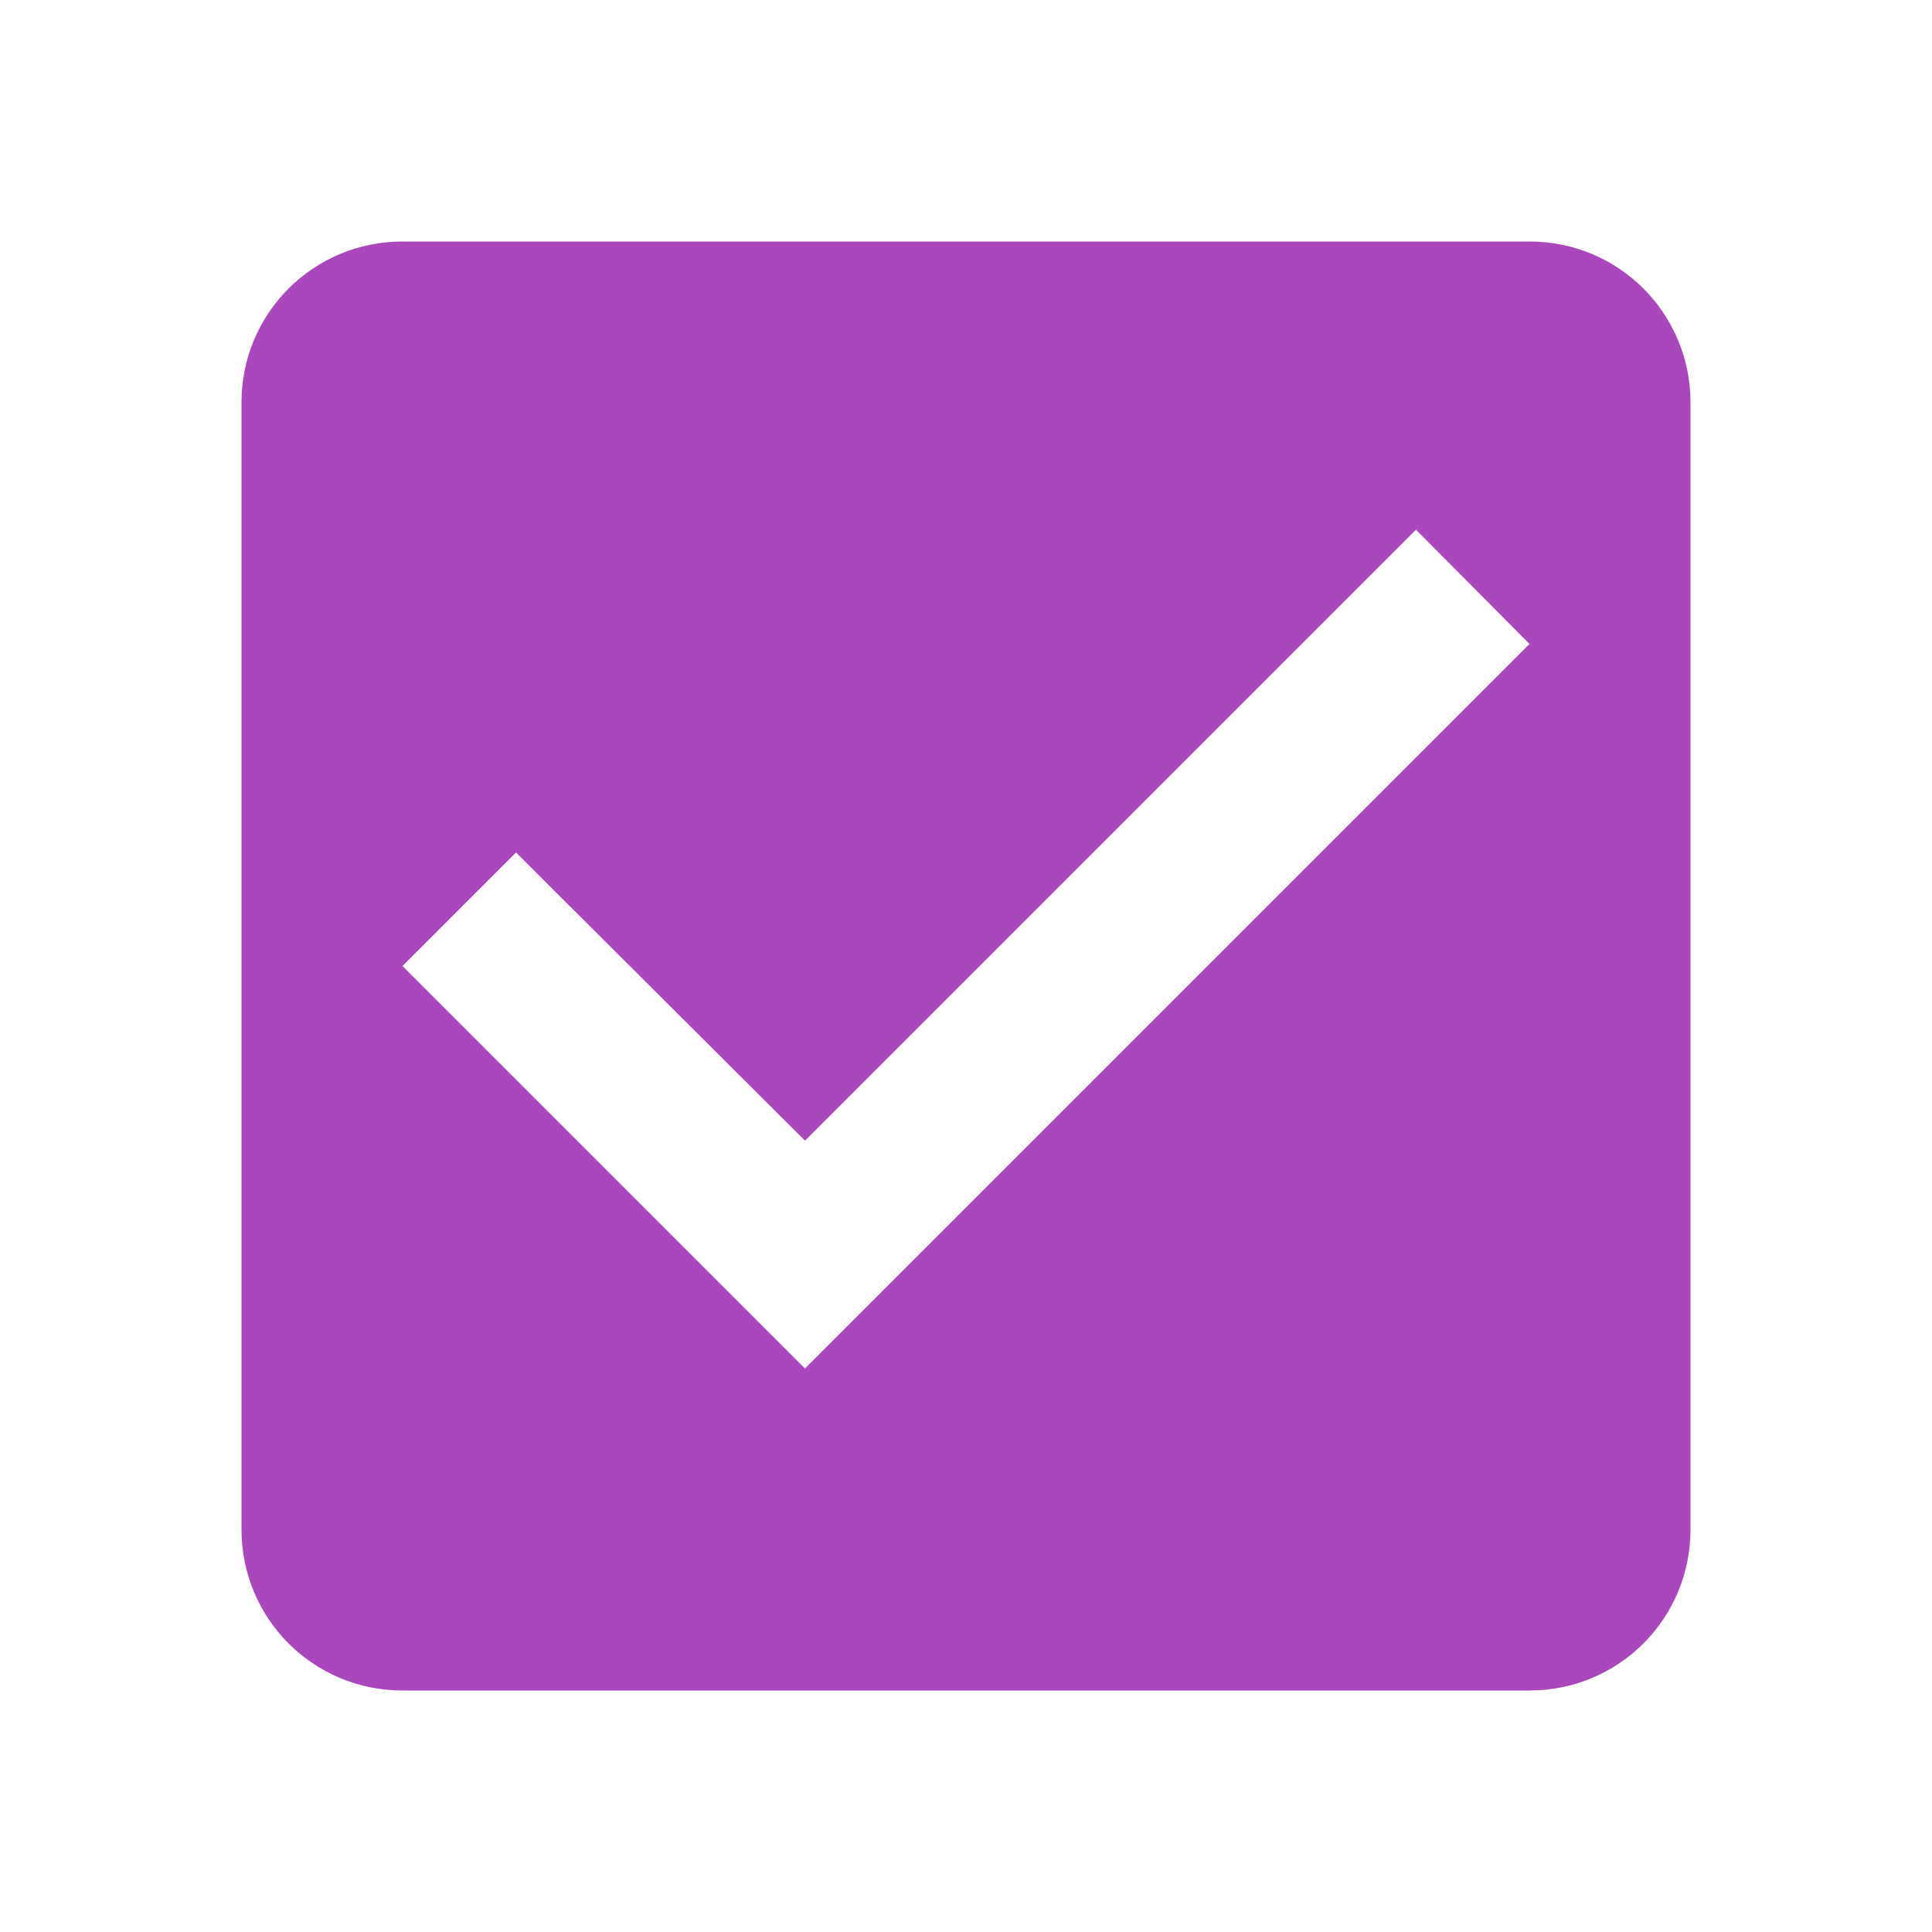
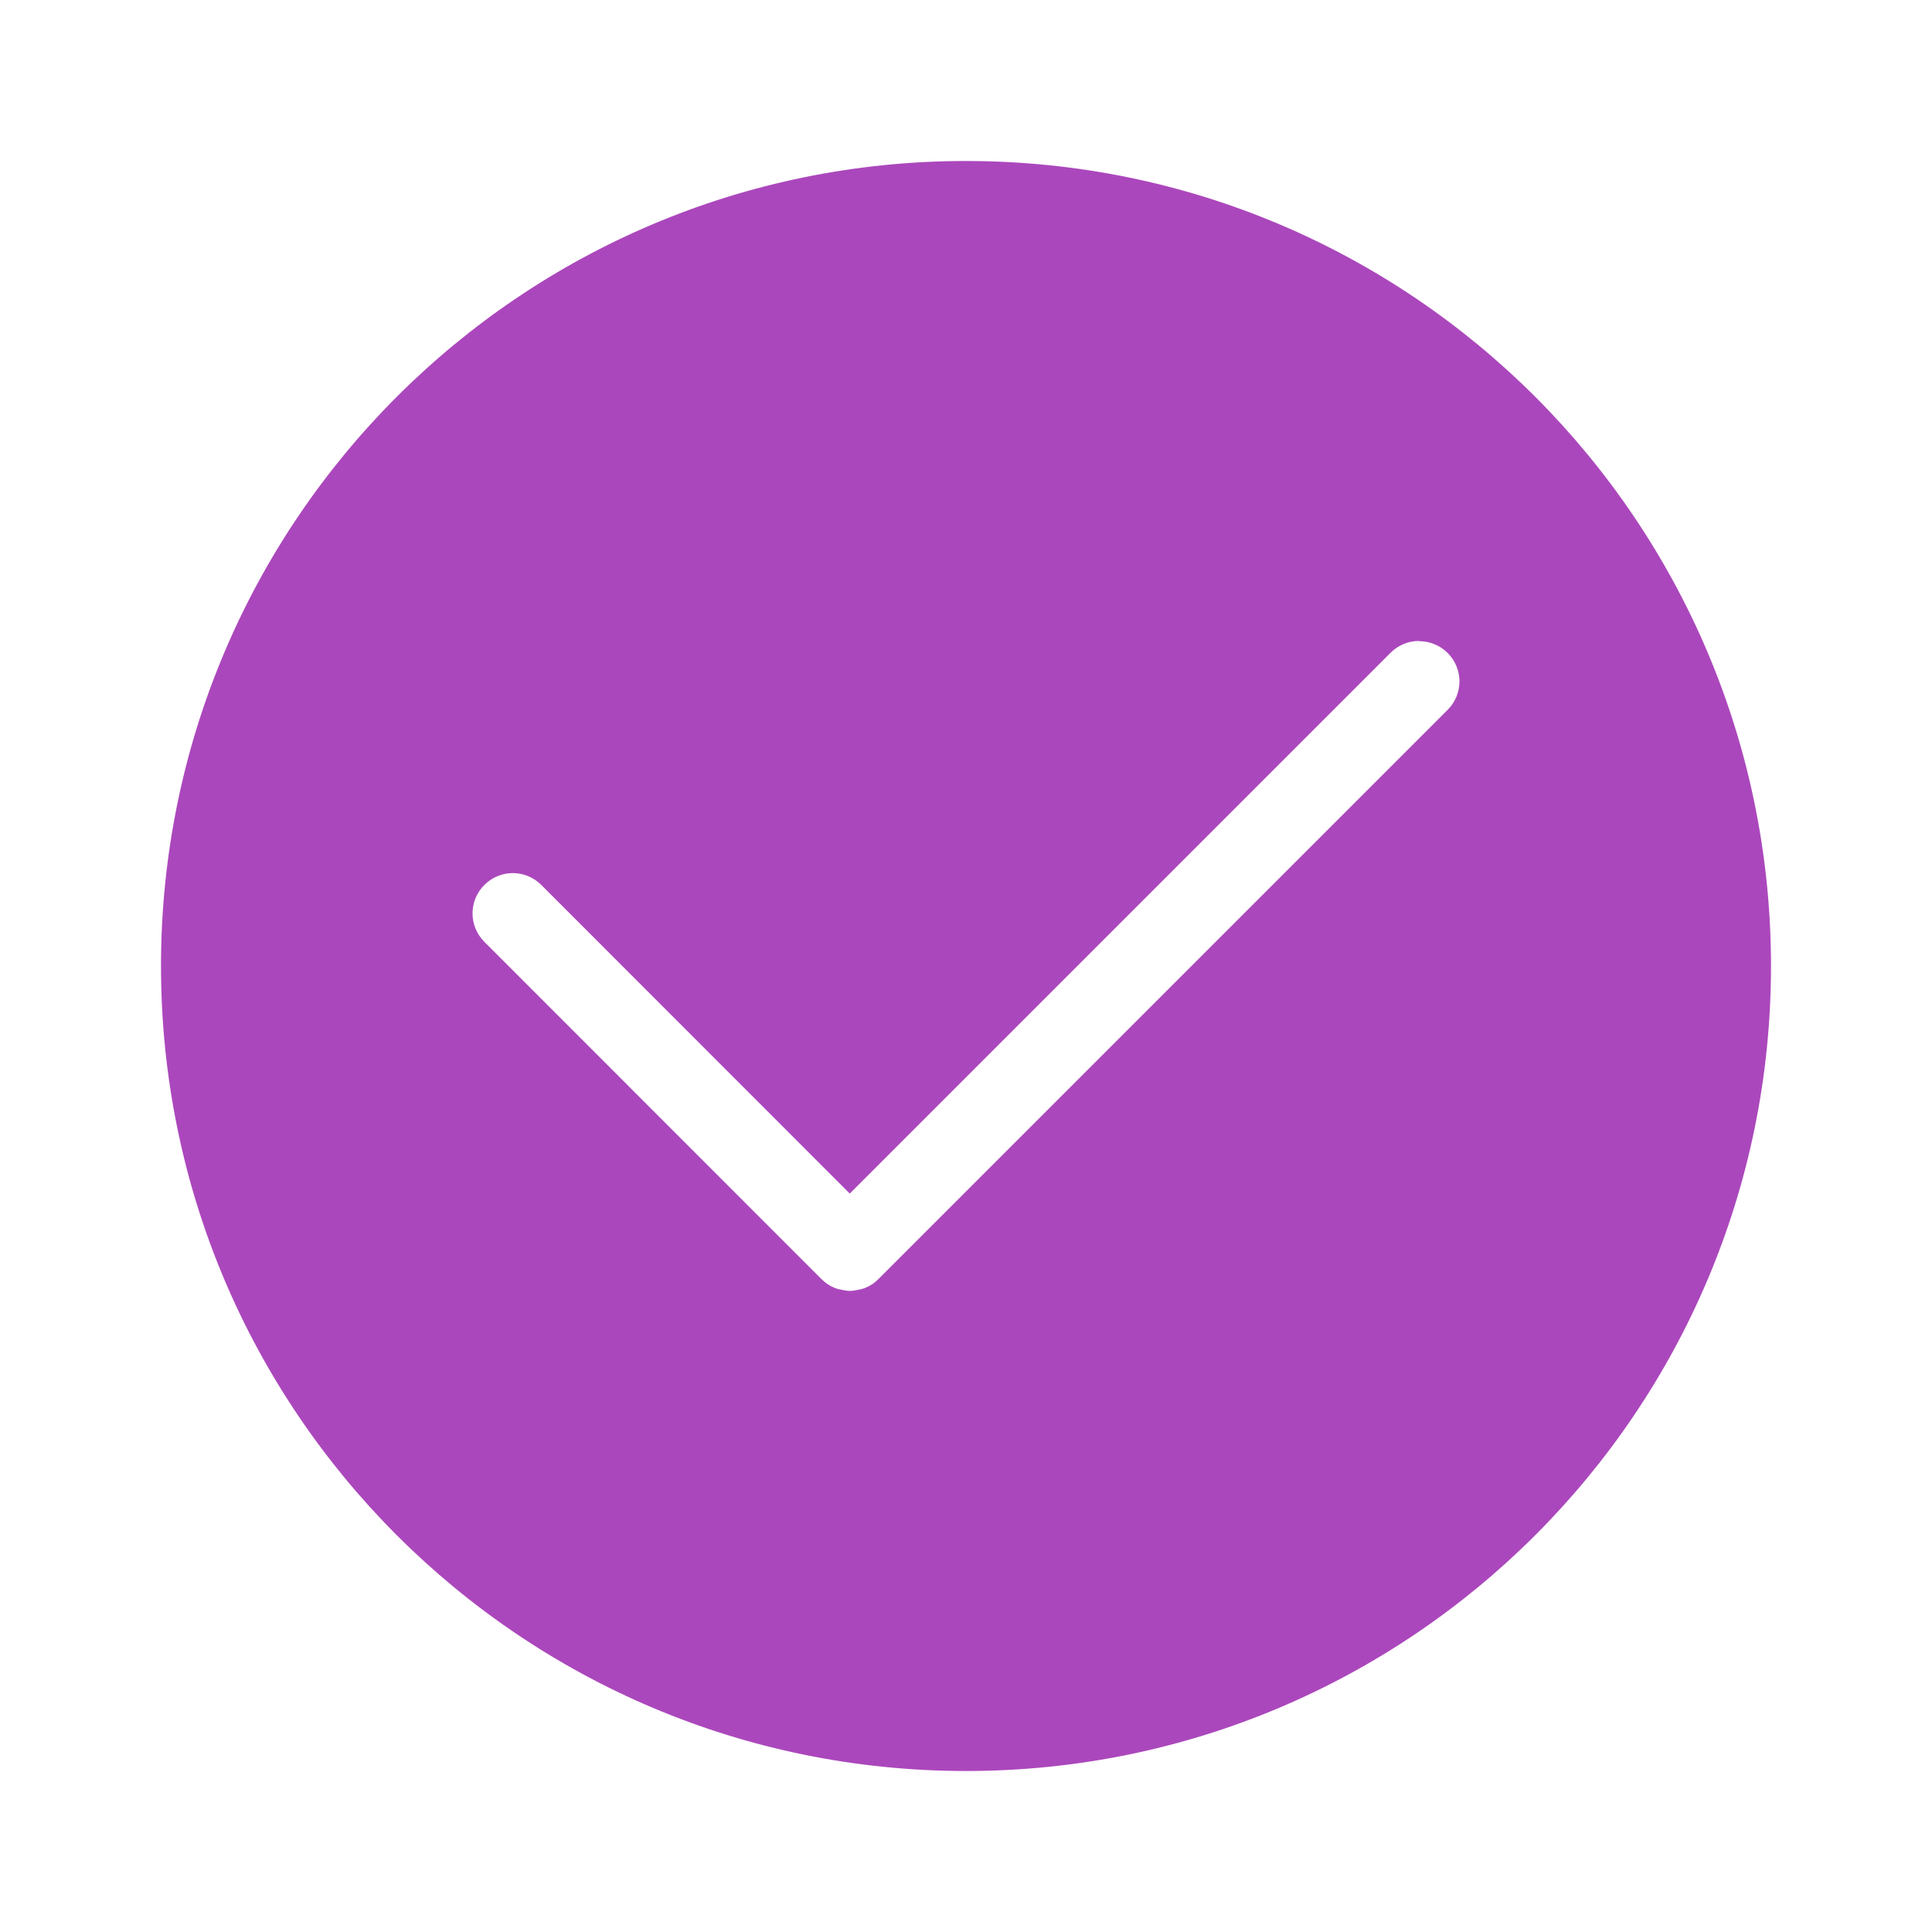
- <svg xmlns="http://www.w3.org/2000/svg" width="24" height="24" fill="#000000" version="1.1" viewBox="0 0 24 24">
-   <path d="m5 3c-1.108 0-2 0.892-2 2v14c0 1.108 0.892 2 2 2h14c1.108 0 2-0.892 2-2v-14c0-1.108-0.892-2-2-2zm12.59 3.58 1.41 1.42-9 9-5-5 1.41-1.41 3.59 3.58z" fill="#AB47BC" style="paint-order:stroke fill markers" />
+ <svg xmlns="http://www.w3.org/2000/svg" width="24" height="24" version="1.1" viewBox="0 0 24 24">
+   <path d="m12 2a10 10 0 0 0-10 10 10 10 0 0 0 10 10 10 10 0 0 0 10-10 10 10 0 0 0-10-10zm5.629 5.963v0.002c0.128-4e-6 0.256 0.049 0.354 0.146 0.196 0.196 0.196 0.511 0 0.707l-7.072 7.072c-0.024 0.024-0.05 0.046-0.078 0.064-0.028 0.018-0.056 0.033-0.086 0.045-0.03 0.012-0.062 0.019-0.094 0.025-0.031 0.006-0.064 0.012-0.096 0.012-0.032 0-0.062-0.006-0.094-0.012-0.031-0.006-0.064-0.013-0.094-0.025-0.03-0.012-0.058-0.027-0.086-0.045-0.014-0.009-0.028-0.021-0.041-0.031-0.013-0.011-0.027-0.023-0.039-0.035l-4.186-4.188c-0.196-0.196-0.196-0.511 0-0.707 0.196-0.196 0.511-0.196 0.707 0l3.832 3.834 6.719-6.719c0.098-0.098 0.226-0.146 0.354-0.146z" fill="#AB47BC" />
</svg>
